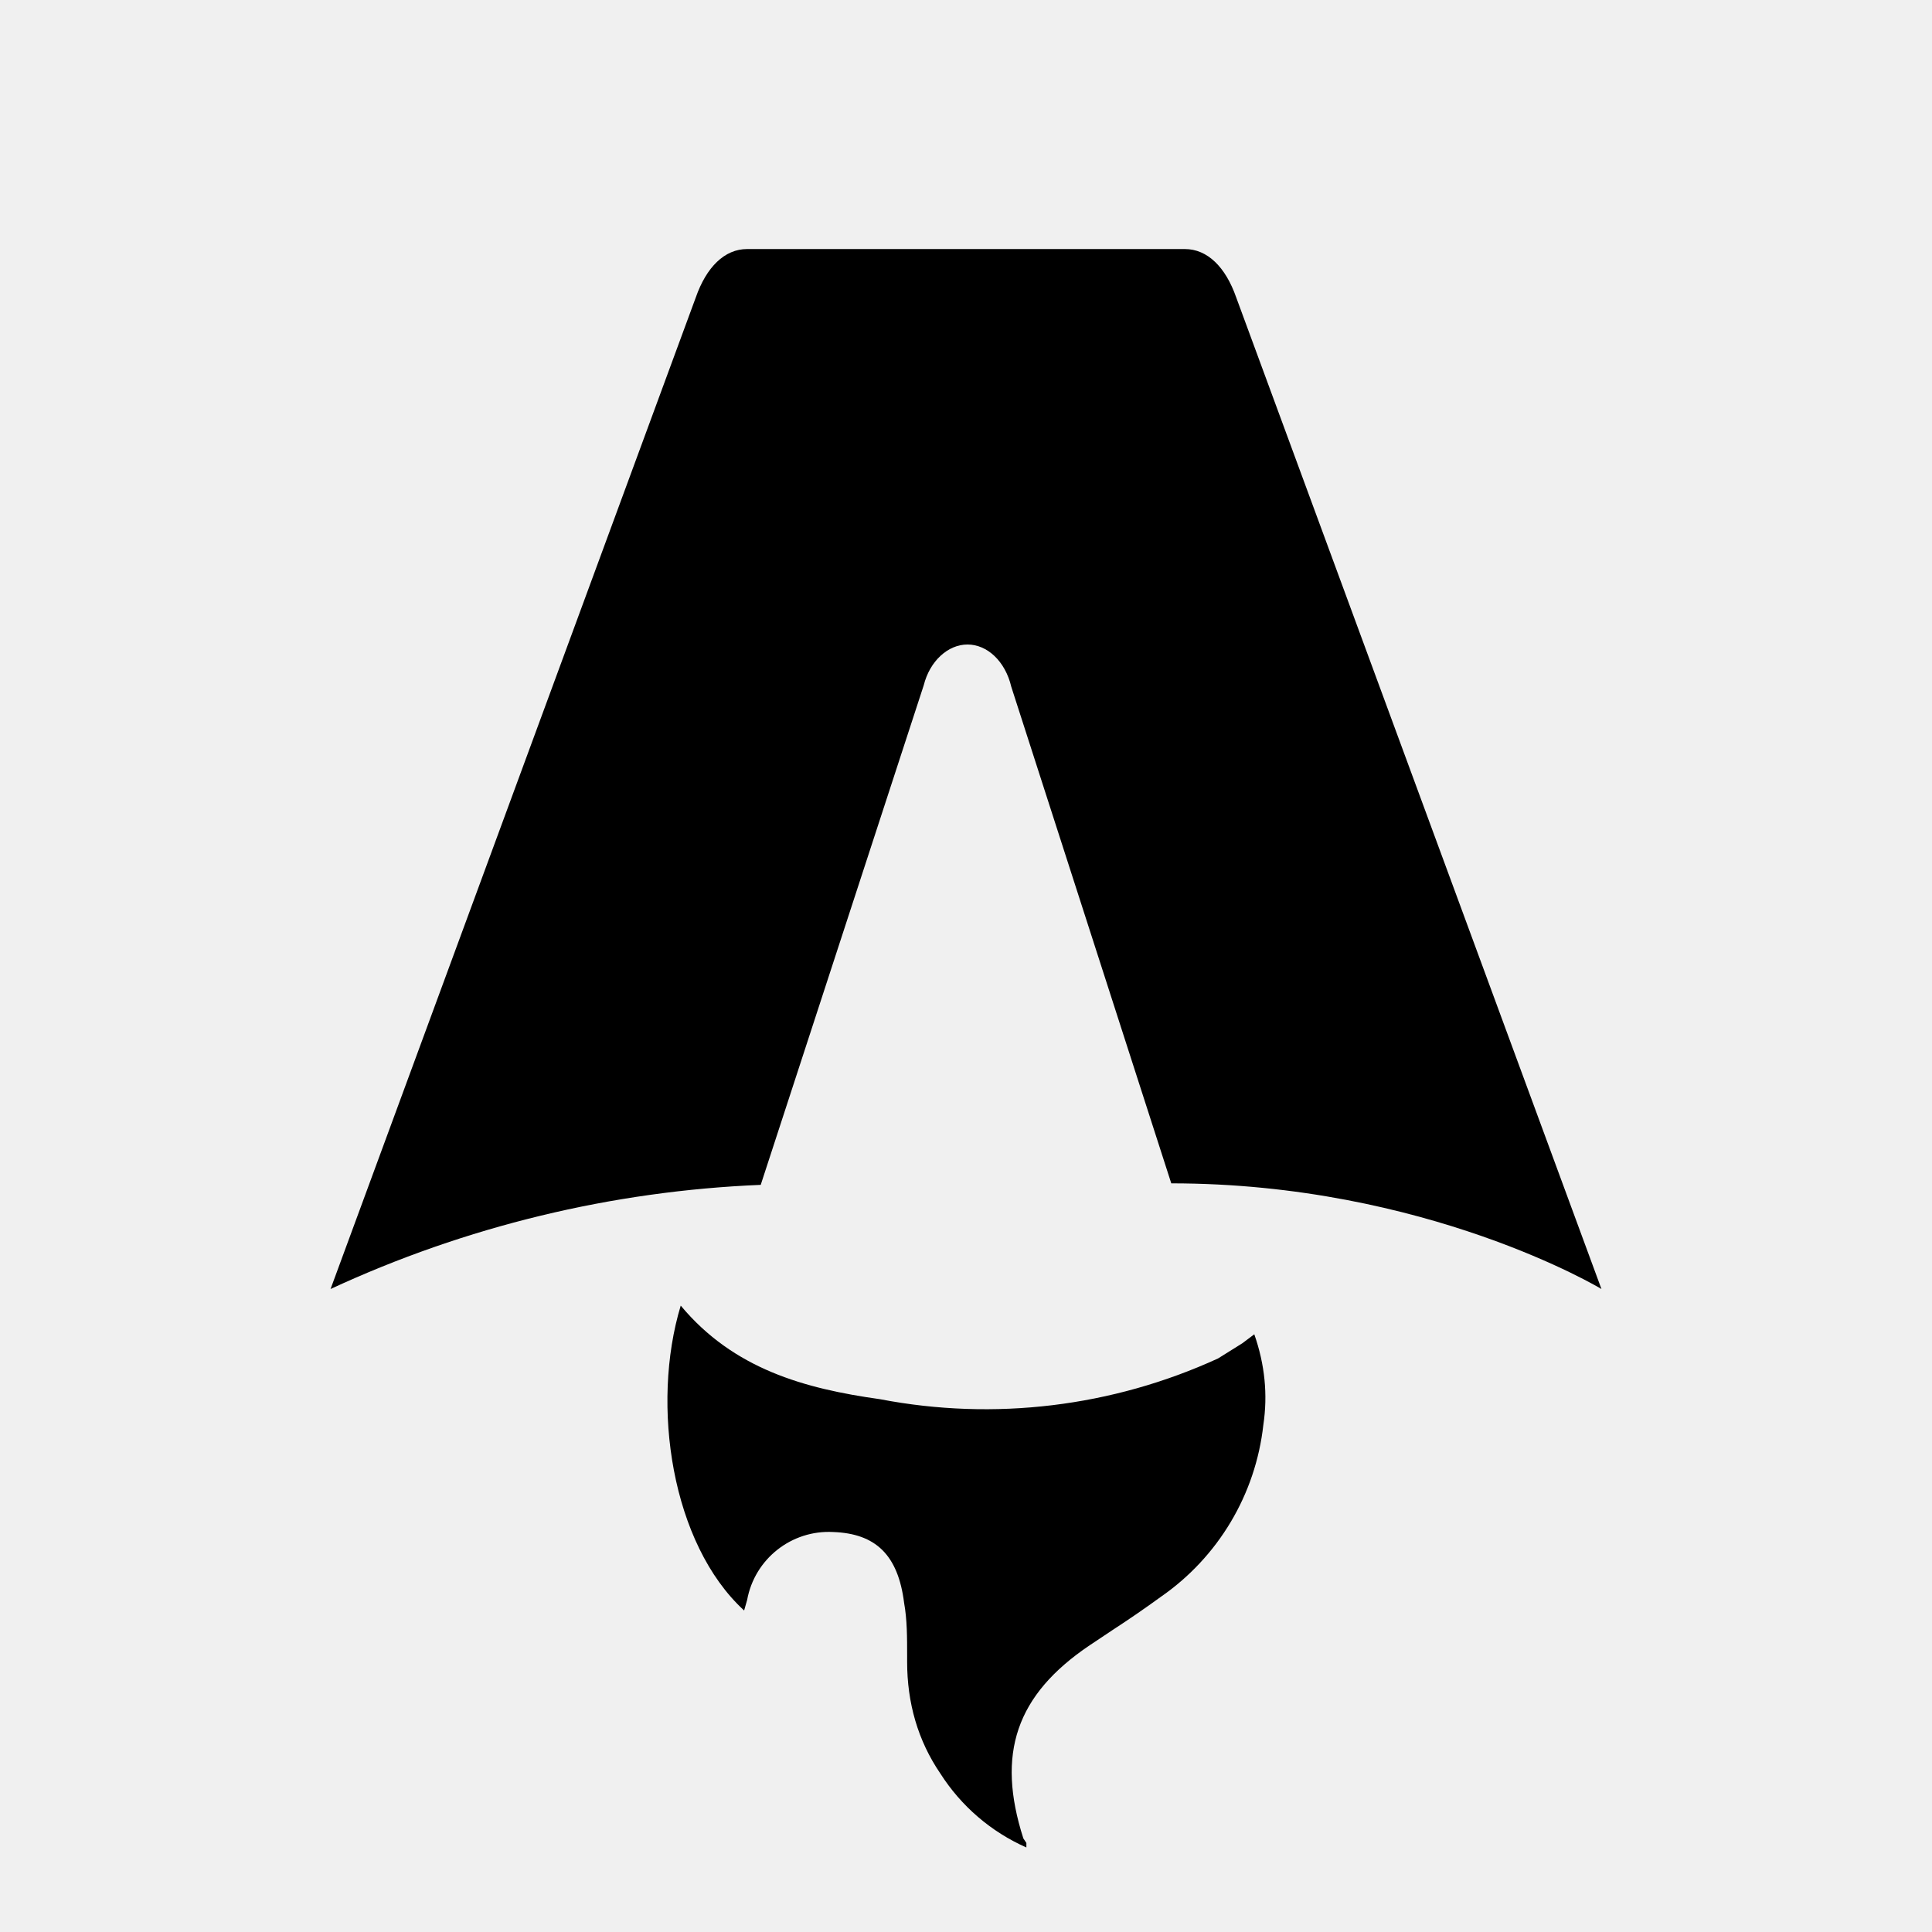
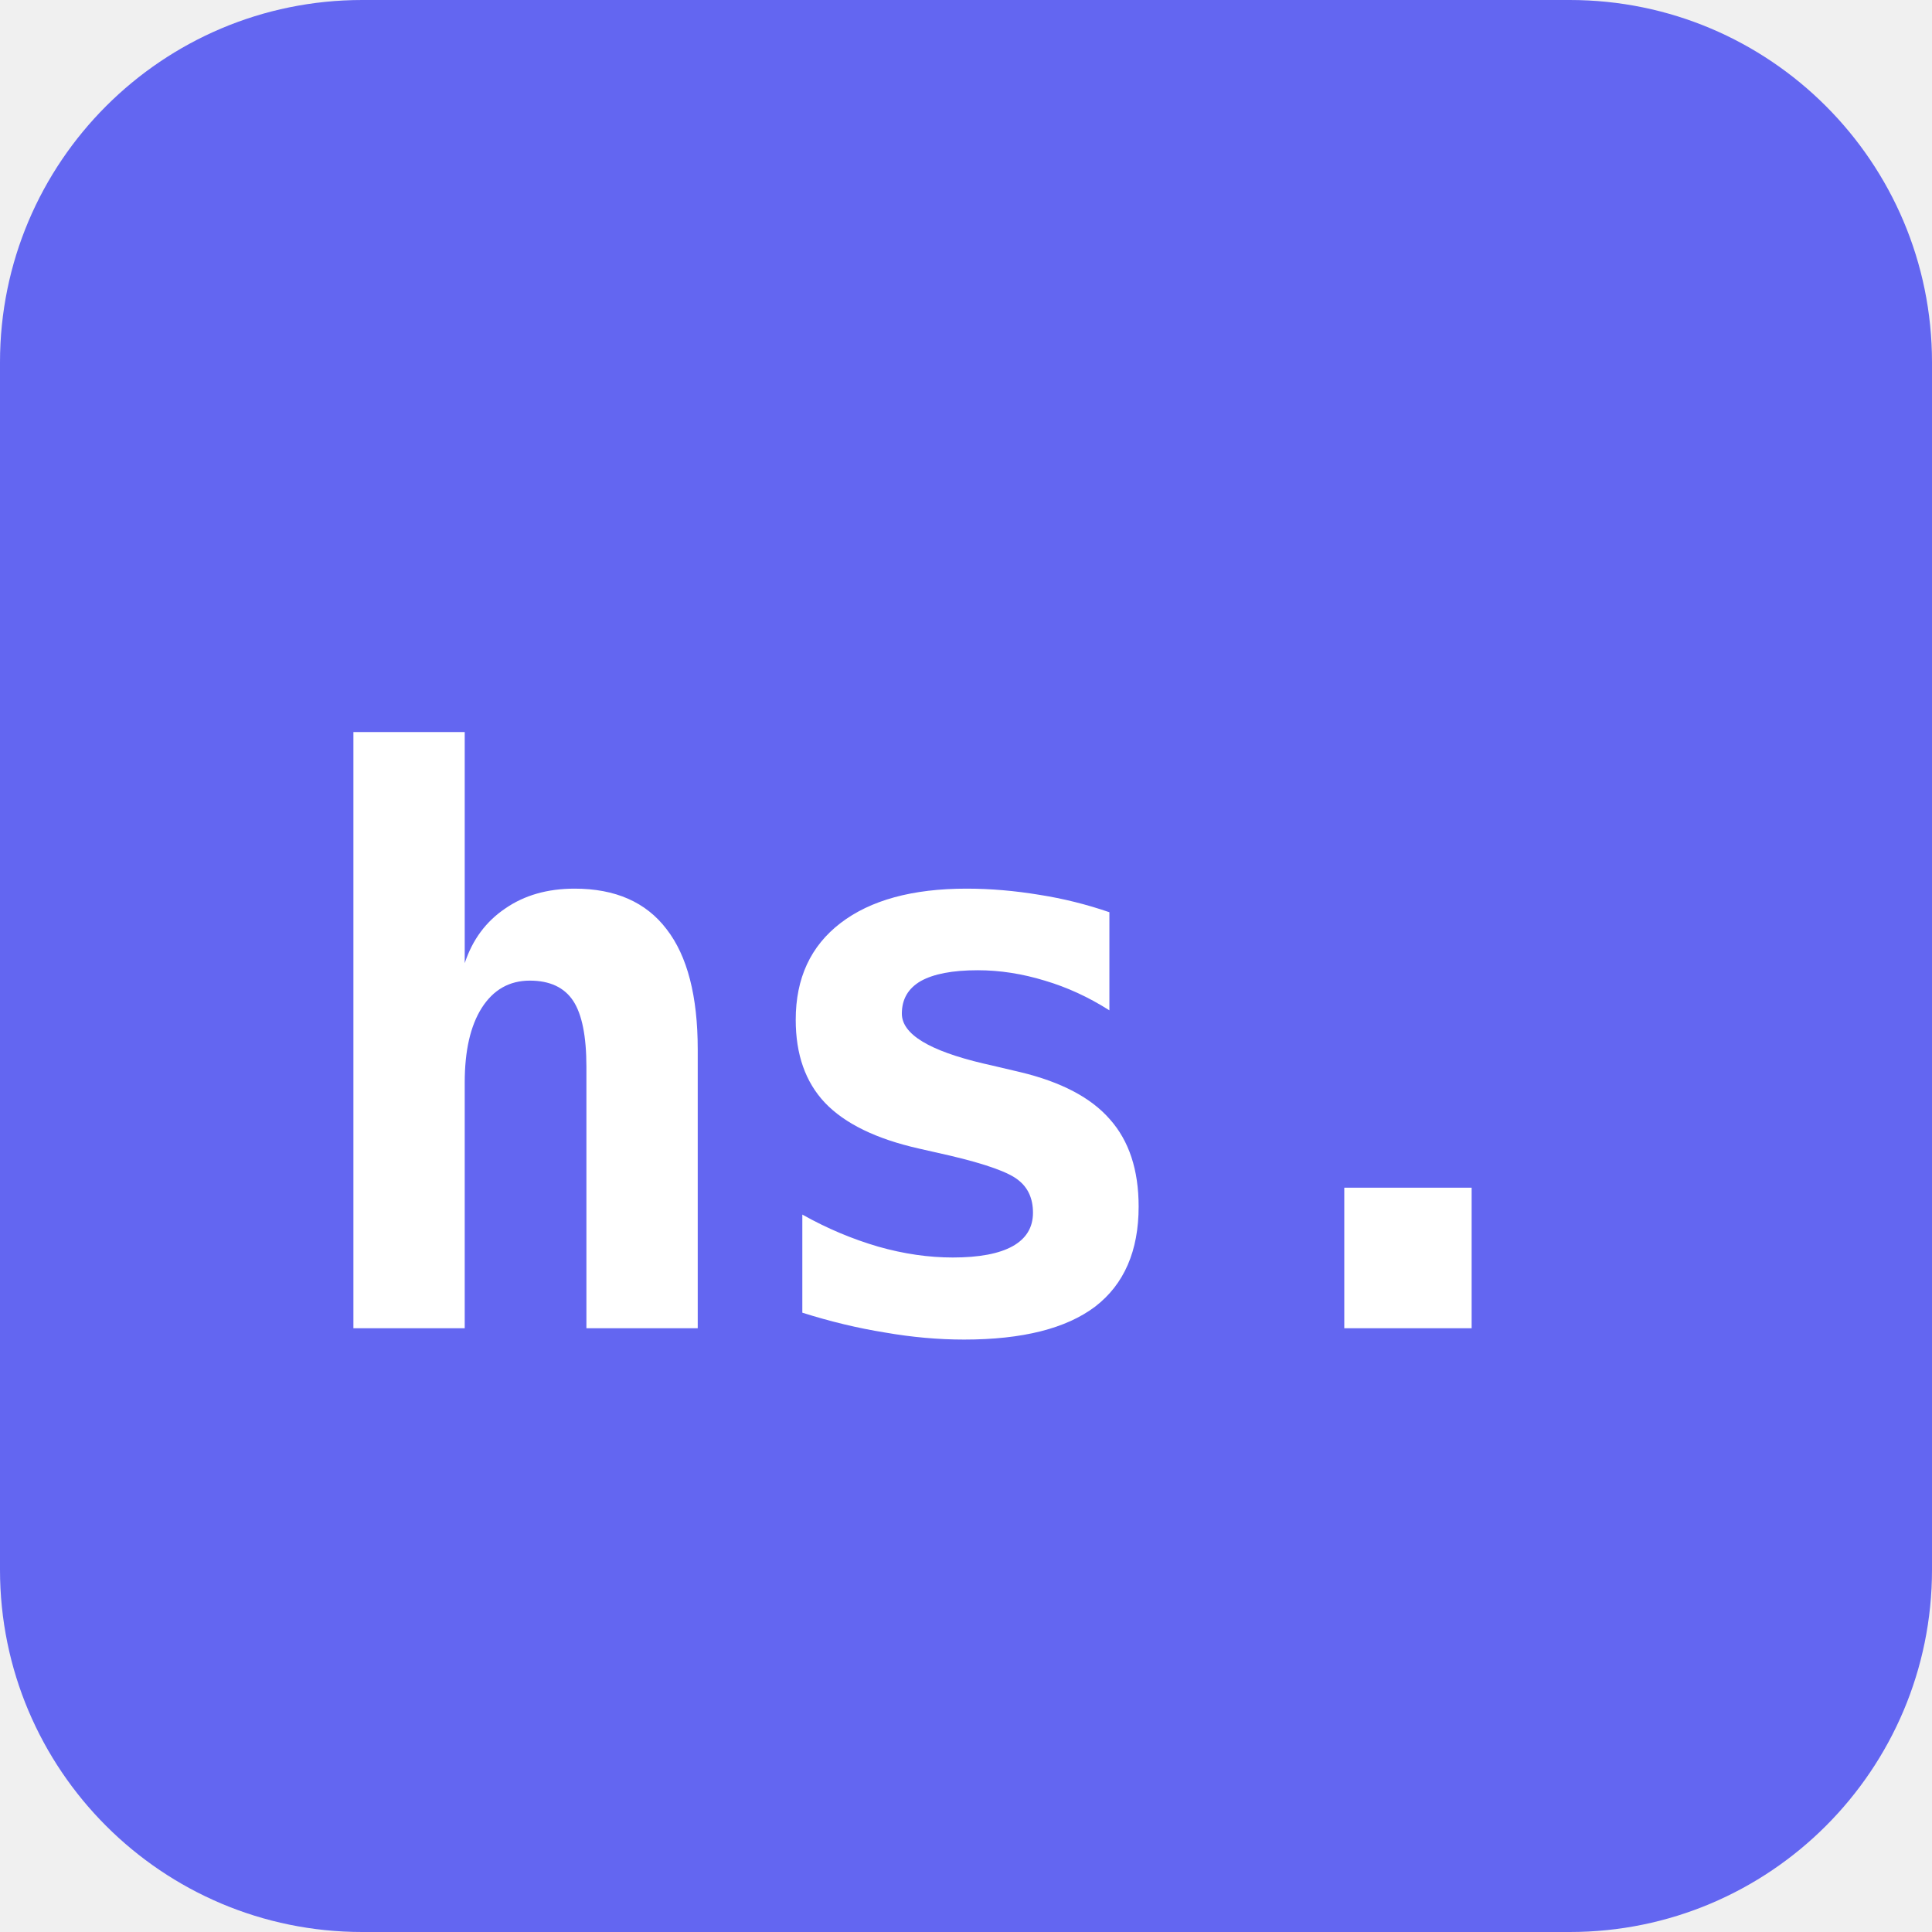
- <svg xmlns="http://www.w3.org/2000/svg" fill="none" viewBox="0 0 128 128">
-   <path d="M50.4 78.5a75.1 75.1 0 0 0-28.5 6.9l24.2-65.7c.7-2 1.9-3.2 3.4-3.2h29c1.5 0 2.7 1.2 3.4 3.2l24.2 65.7s-11.6-7-28.5-7L67 45.5c-.4-1.7-1.6-2.8-2.9-2.8-1.3 0-2.5 1.1-2.9 2.7L50.4 78.5Zm-1.1 28.2Zm-4.2-20.2c-2 6.6-.6 15.8 4.2 20.2a17.5 17.5 0 0 1 .2-.7 5.5 5.5 0 0 1 5.7-4.5c2.8.1 4.3 1.5 4.7 4.7.2 1.1.2 2.3.2 3.5v.4c0 2.7.7 5.2 2.2 7.4a13 13 0 0 0 5.7 4.9v-.3l-.2-.3c-1.8-5.6-.5-9.5 4.4-12.8l1.5-1a73 73 0 0 0 3.2-2.2 16 16 0 0 0 6.8-11.4c.3-2 .1-4-.6-6l-.8.6-1.6 1a37 37 0 0 1-22.4 2.7c-5-.7-9.7-2-13.2-6.2Z" />
-   <style>
-         path { fill: #000; }
-         @media (prefers-color-scheme: dark) {
-             path { fill: #FFF; }
-         }
-     </style>
+ <svg xmlns="http://www.w3.org/2000/svg" viewBox="0 0 64 64">
+   <rect width="64" height="64" rx="12" fill="#6366f1" />
+   <text x="32" y="44" text-anchor="middle" font-family="monospace" font-size="26" font-weight="700" fill="white" letter-spacing="-1">hs.</text>
</svg>
